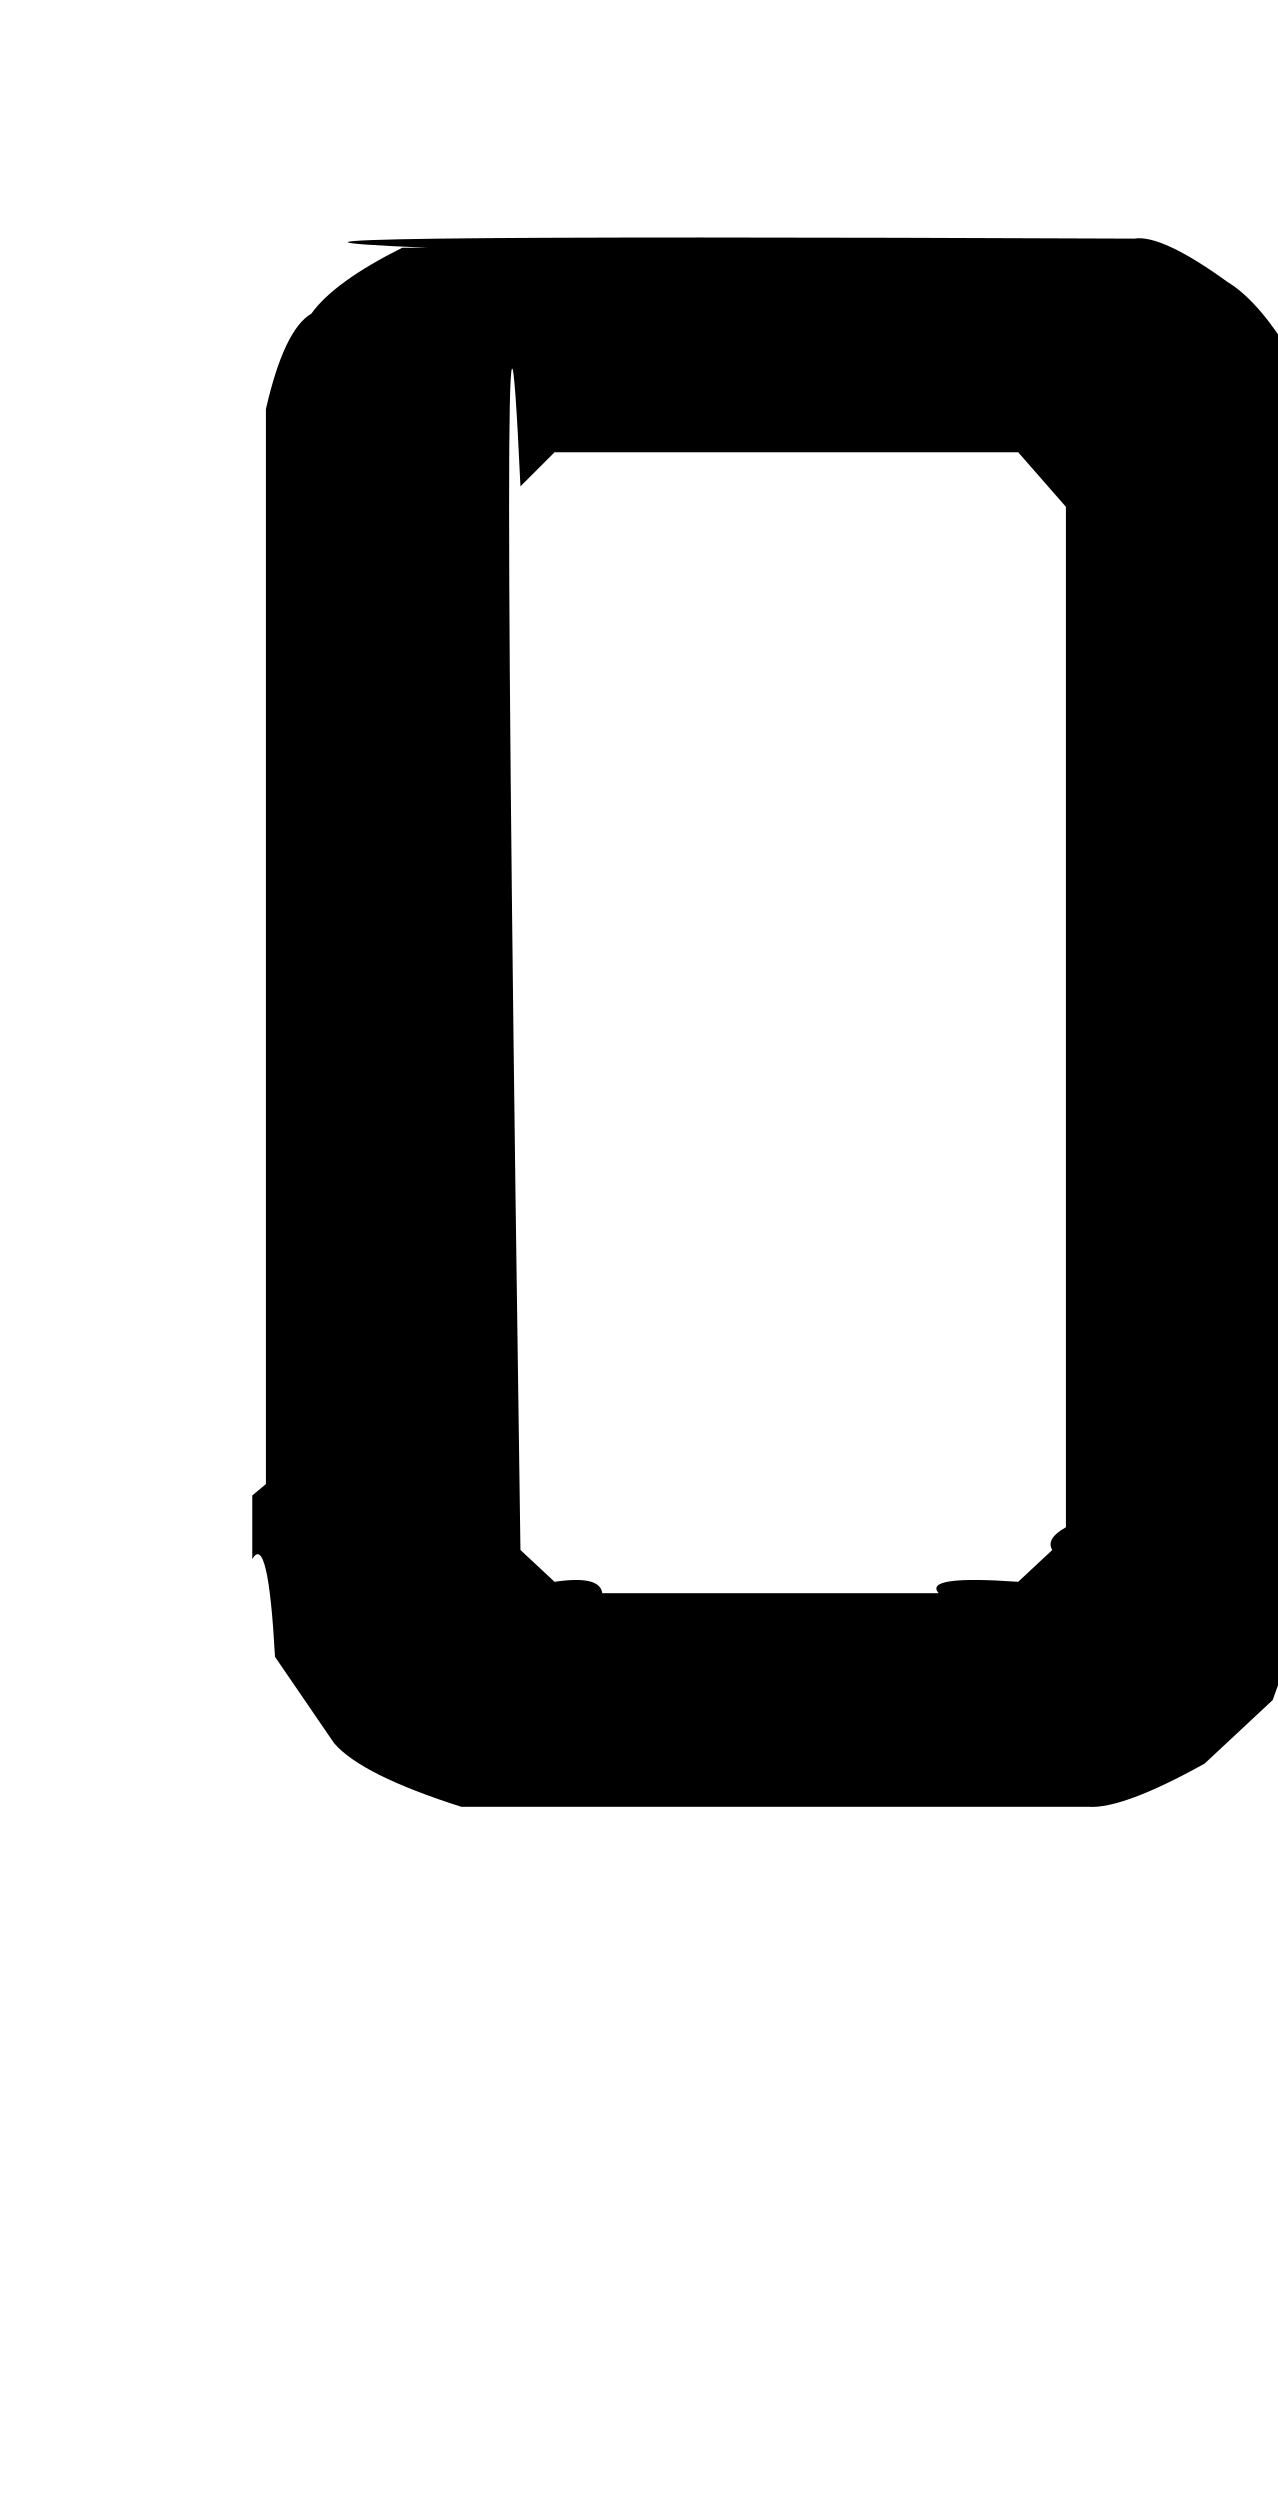
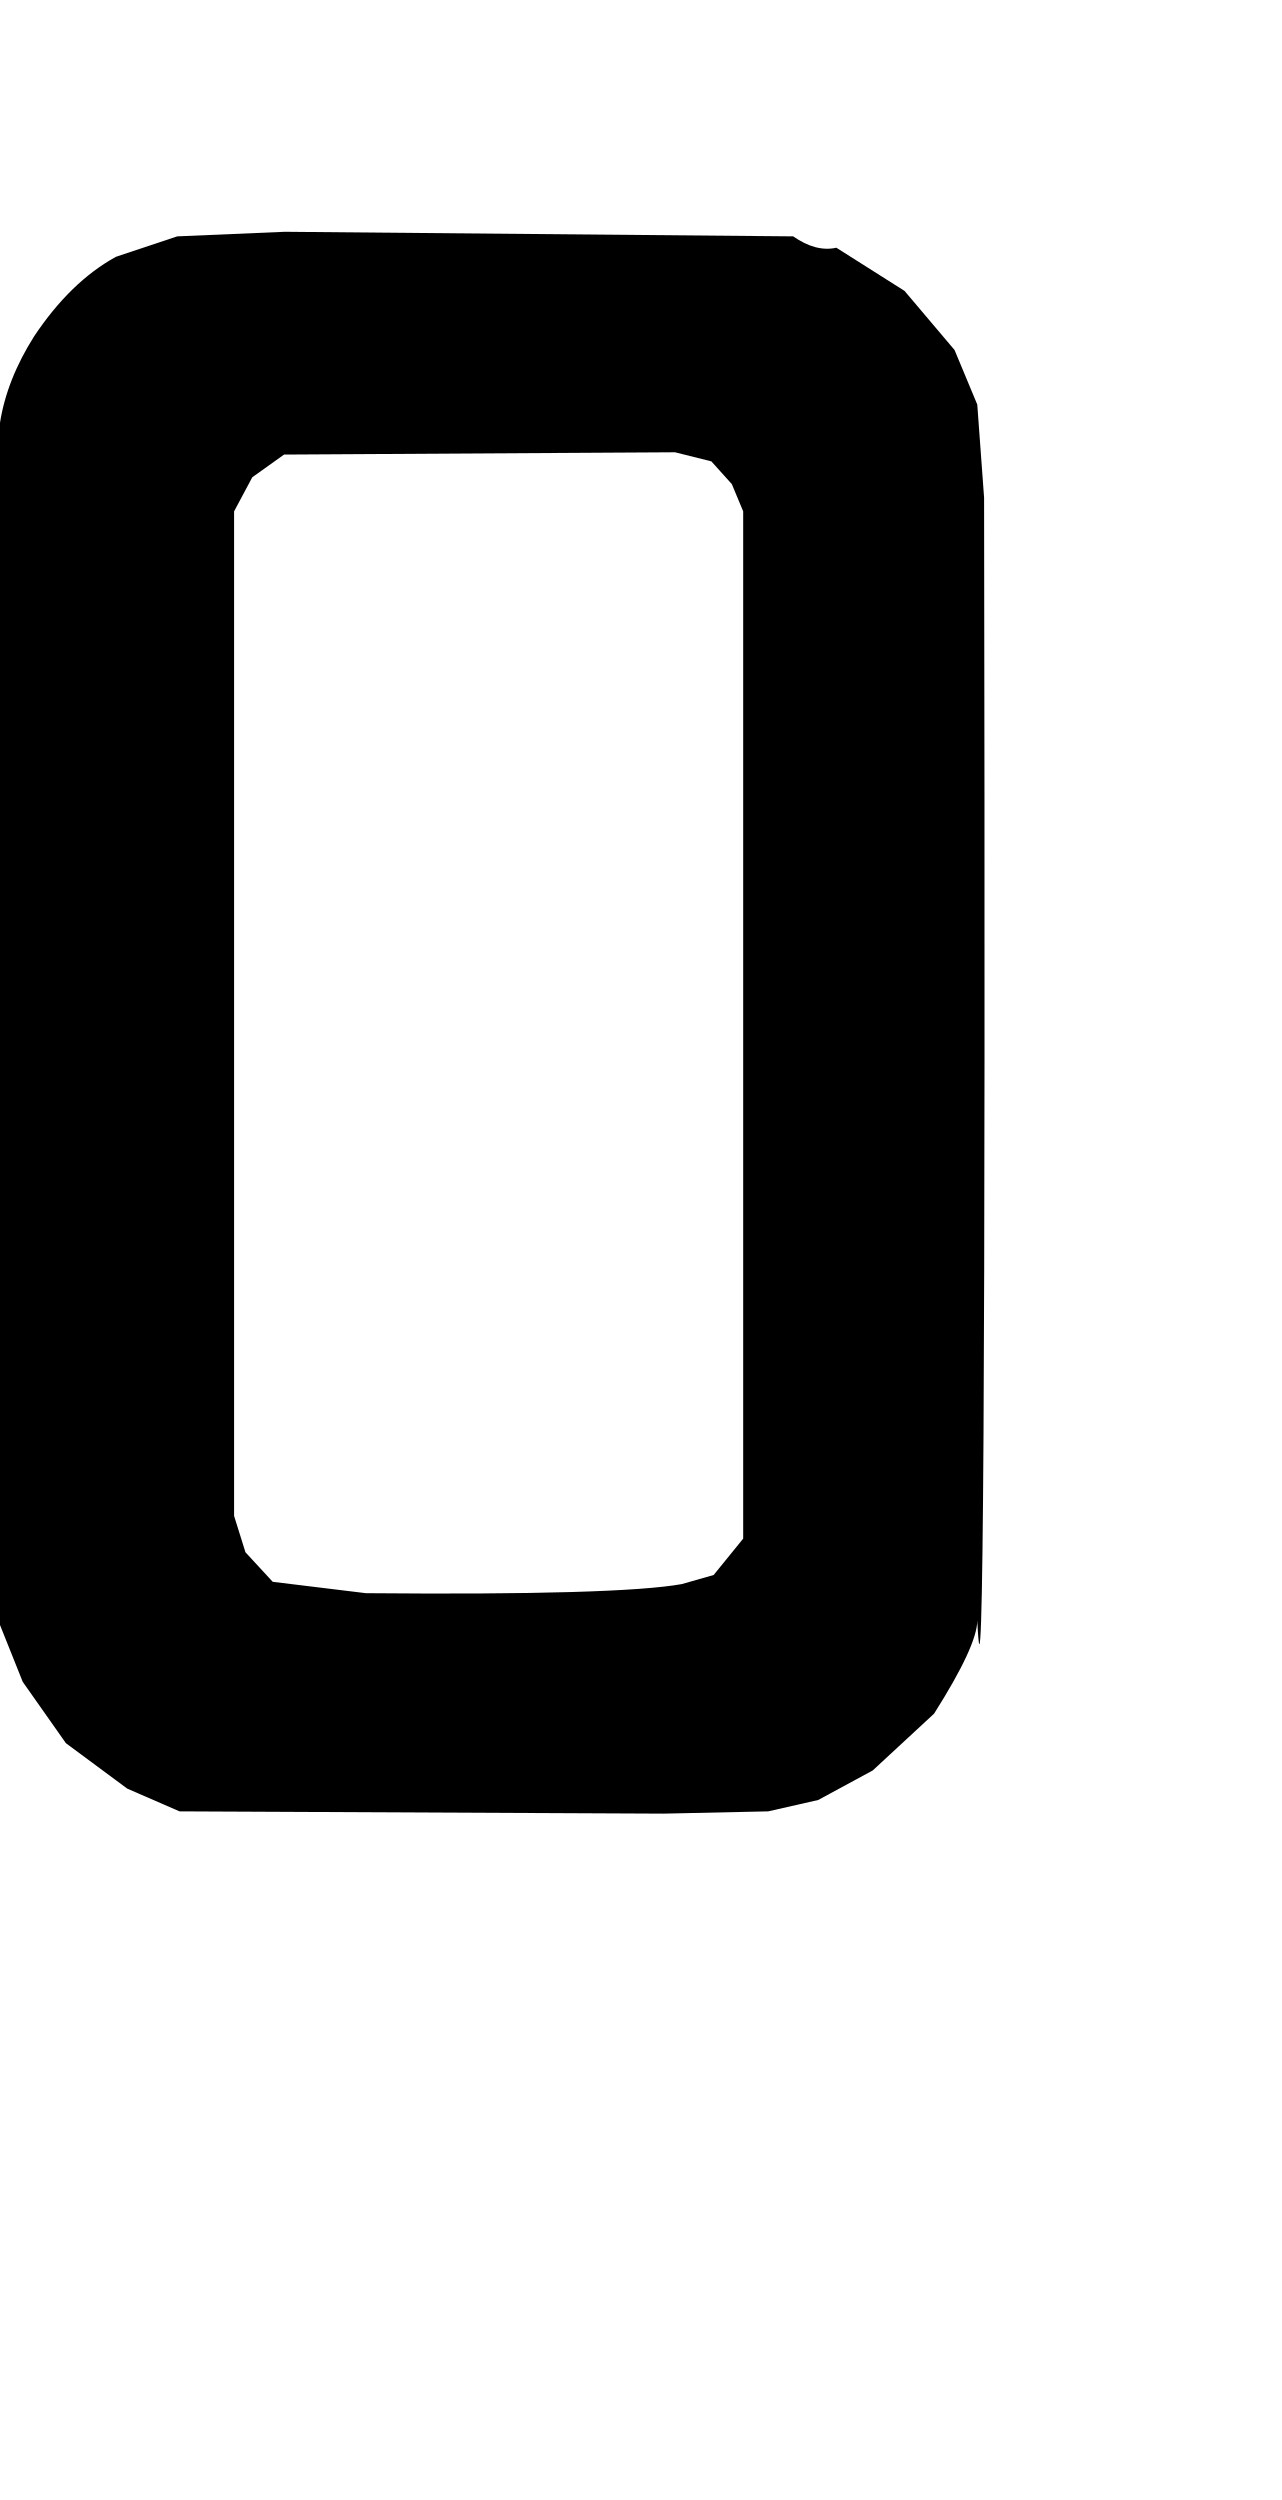
- <svg xmlns="http://www.w3.org/2000/svg" viewBox="0 0 562 1100" width="562" height="1100">
+ <svg xmlns="http://www.w3.org/2000/svg" viewBox="0 0 564 1100" width="564" height="1100">
  <g transform="translate(0,800) scale(1,-1)">
-     <path d="M188 691Q43 697 499 695Q511 697 540 676Q555 667 571 639Q576 577 581 591Q584 -36 576 85Q574 92 560 52L530 24Q494 4 479 5H203Q159 19 147 33L121 71Q118 126 111 114V142L117 147V620Q125 655 137 662Q147 676 177 691ZM229 586Q219 802 229 118L244 104Q264 107 265 99H413Q406 107 448 104L463 118Q460 123 469 128V577L448 601H244Z" fill="#000" />
+     <path d="M127 698 349 696Q359 689 368 691L398 672L420 646L430 622L433 581Q434 4 430 87Q430 76 411 46L384 21L360 8L338 3L292 2L79 3L56 13L29 33L10 60L0 85V614Q3 633 15 652Q31 676 51 687L78 696L125 698ZM125 600 111 590 103 575V133L108 117L120 104L161 99Q272 98 300 103L314 107L327 123V575L322 587L313 597L297 601L127 600Z" fill="#000" />
  </g>
</svg>
